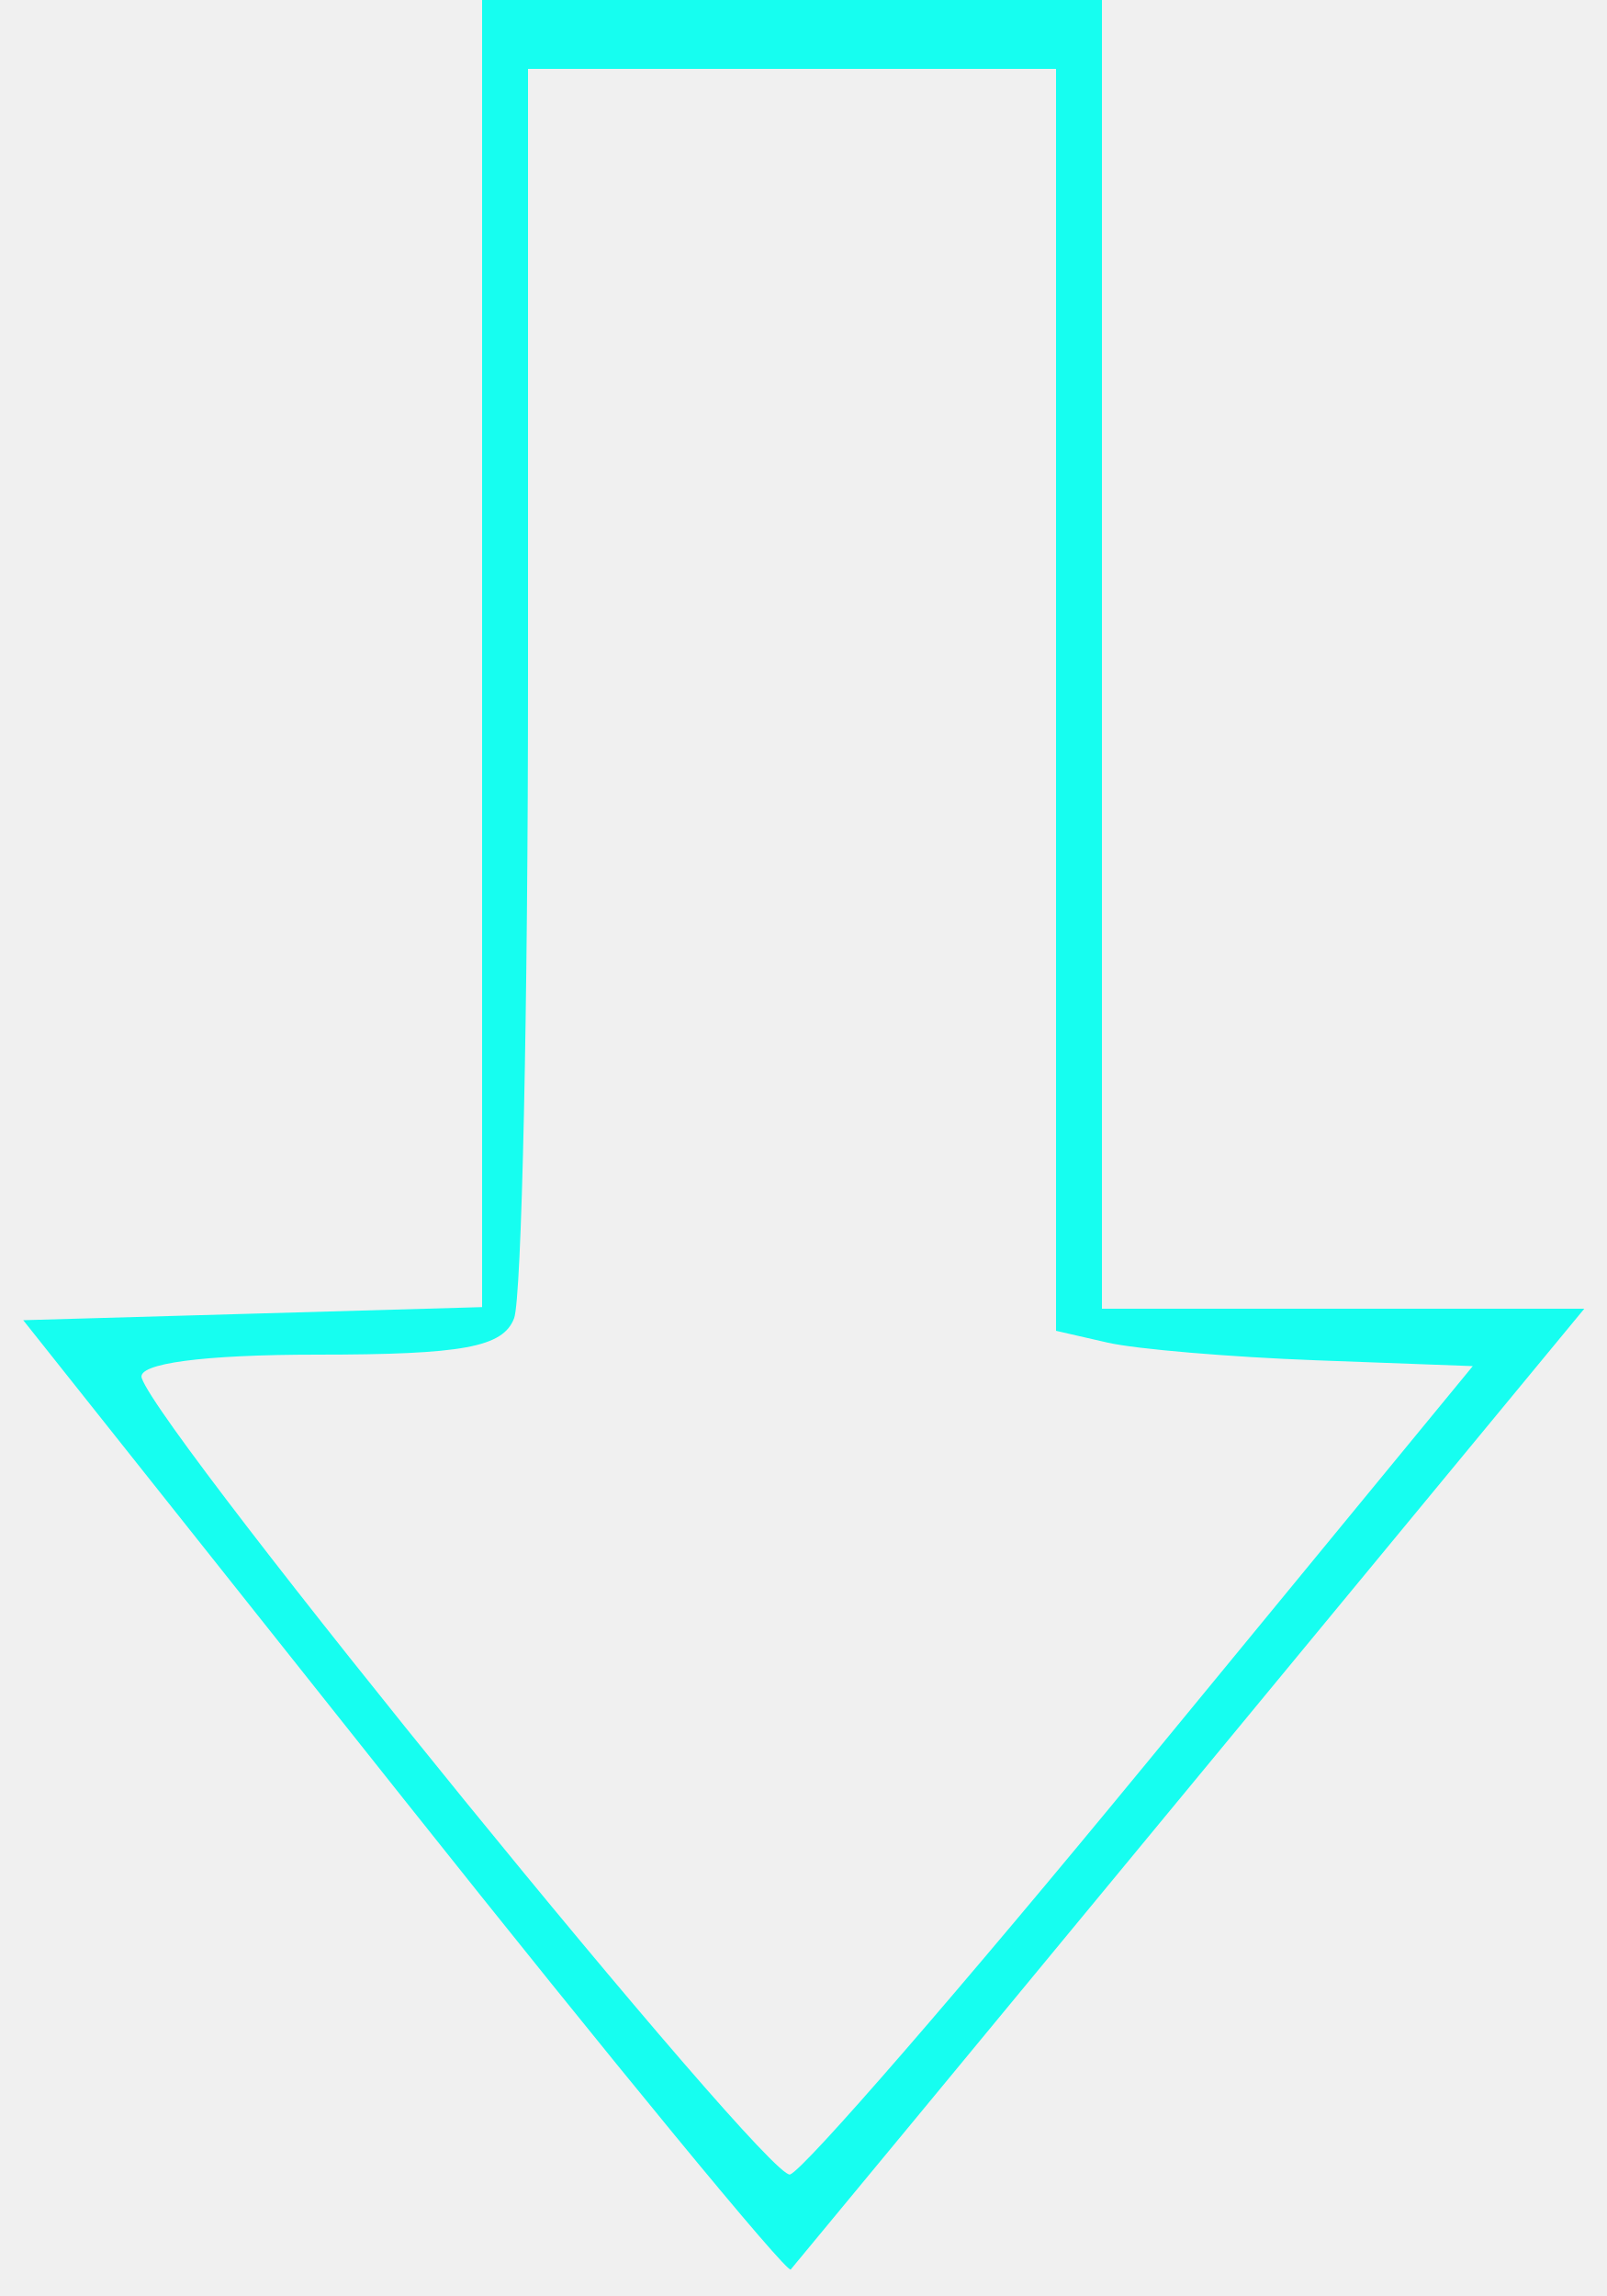
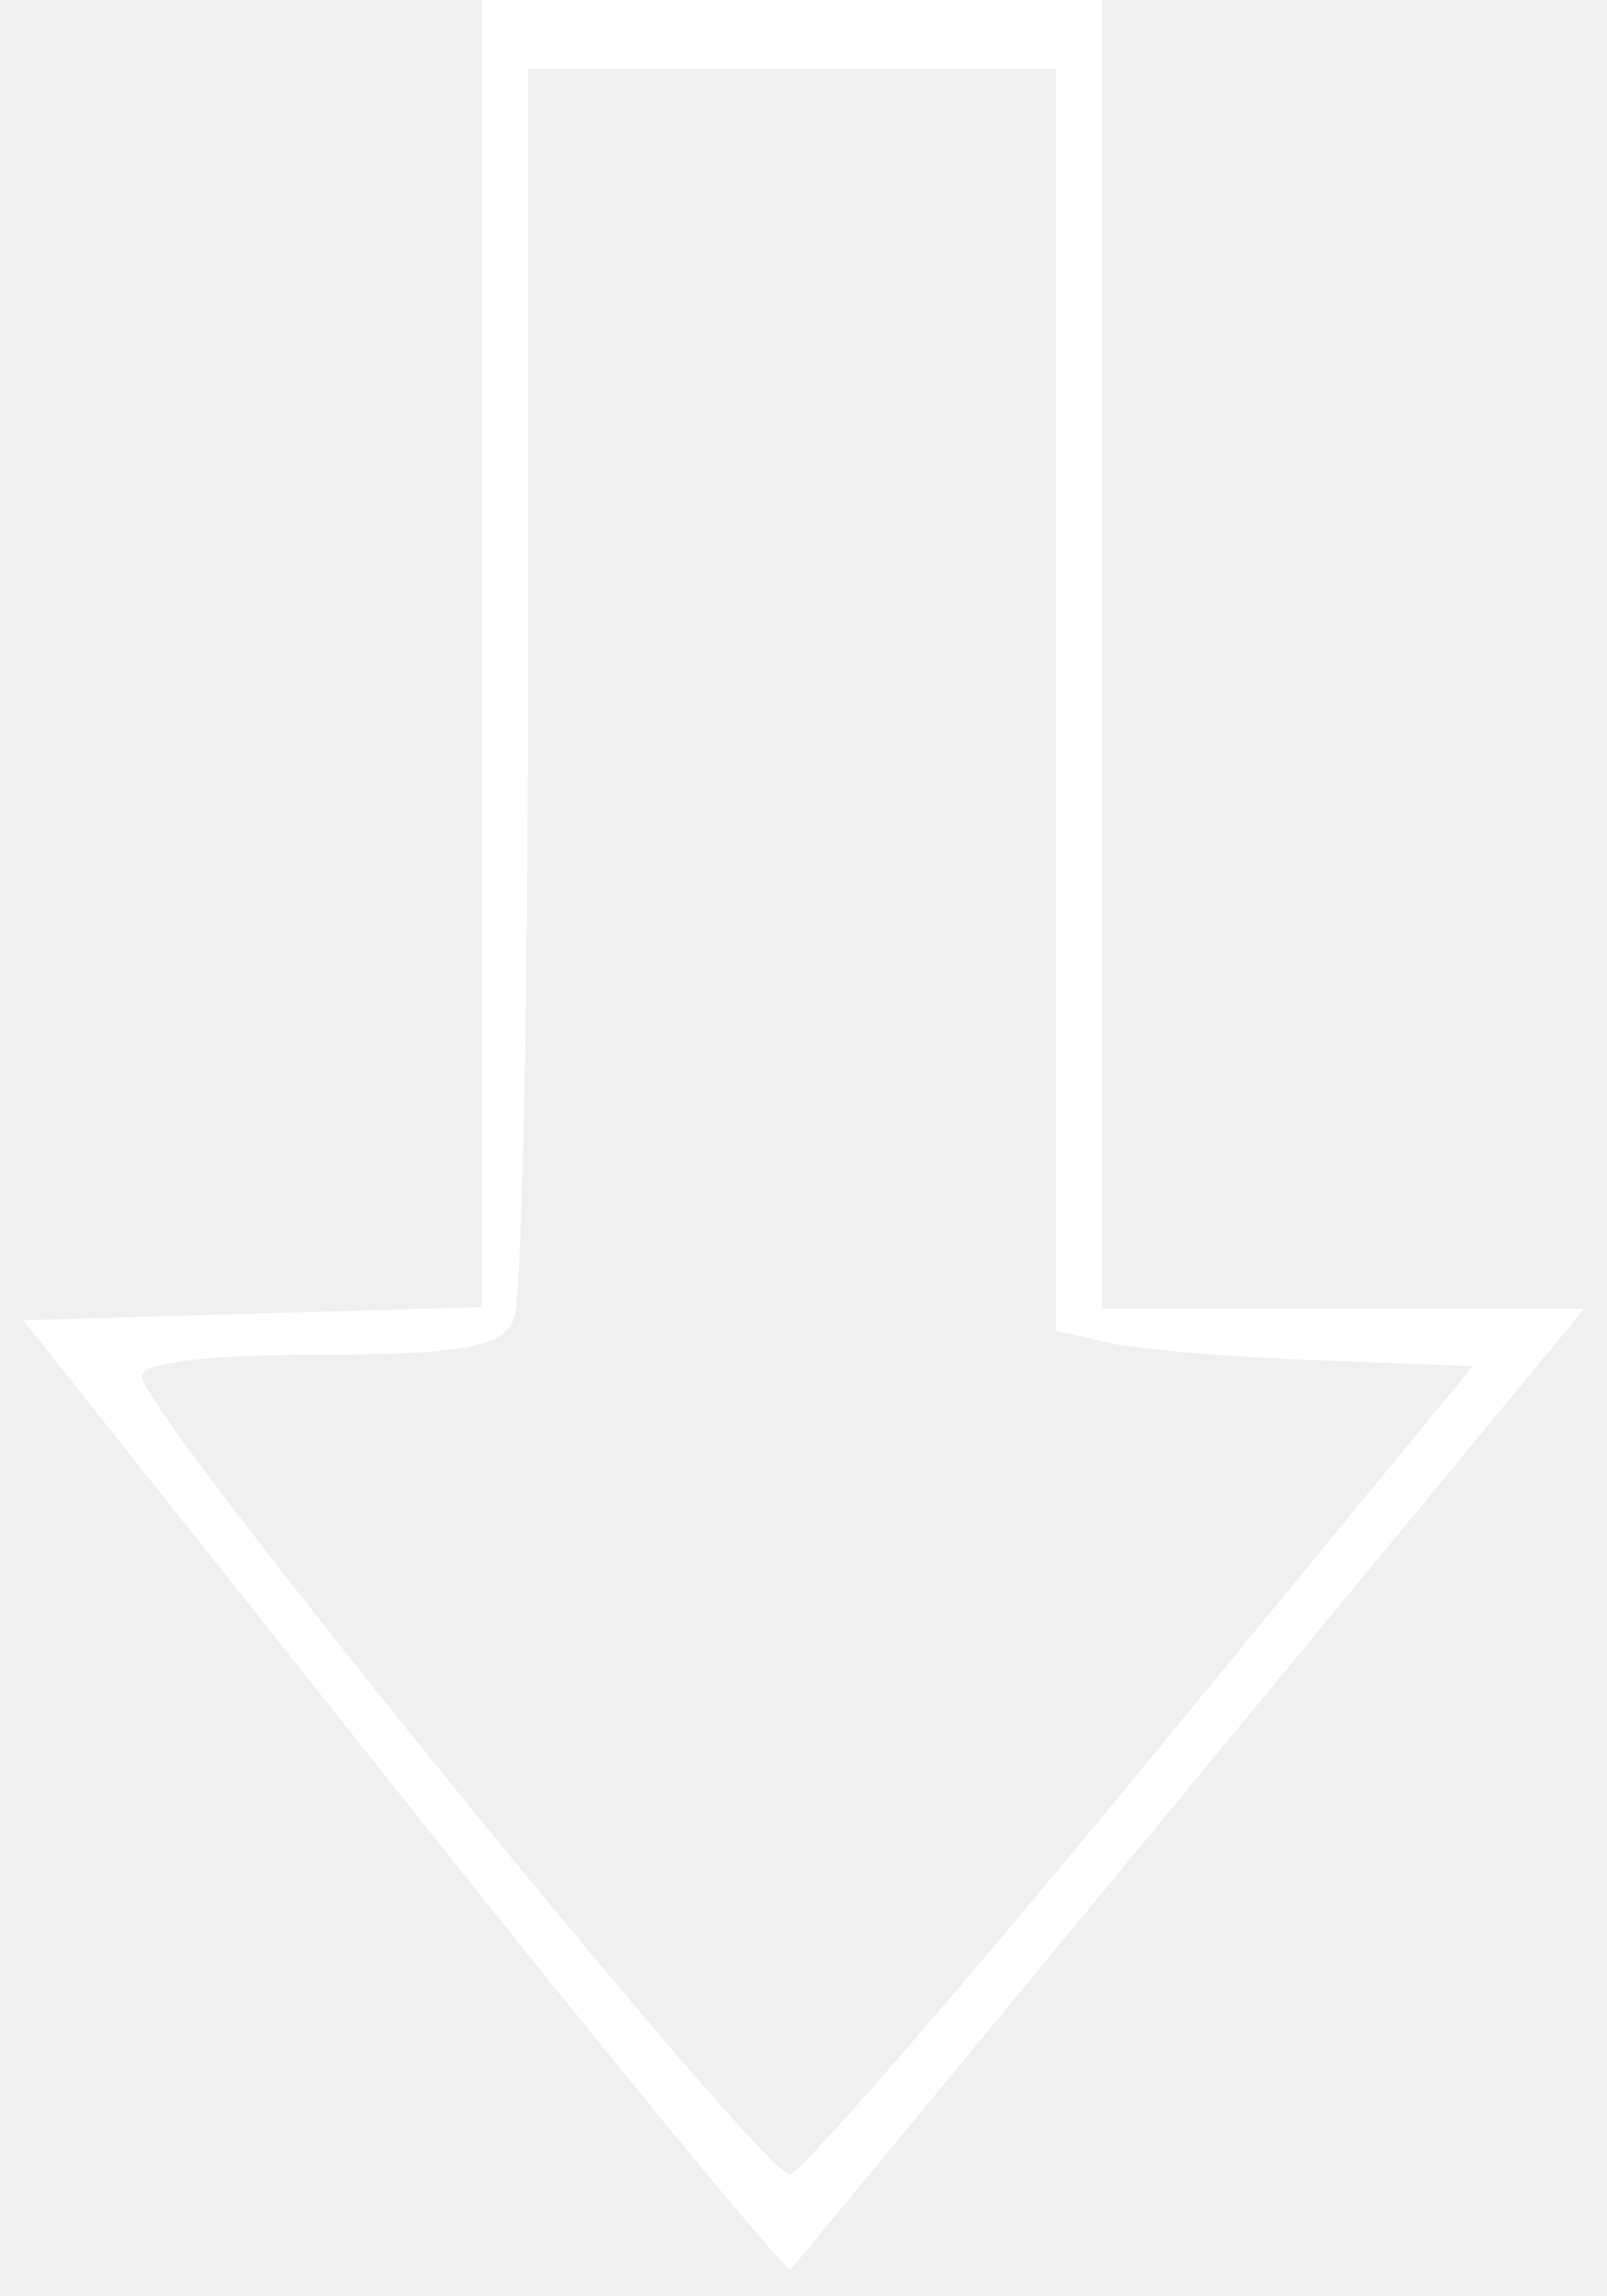
<svg xmlns="http://www.w3.org/2000/svg" version="1.1" id="svg30" width="70" height="100" viewBox="0 0 70 100">
  <defs id="defs34" />
  <g id="g3769" style="display:inline">
-     <path style="display:inline;fill:#16fef0" d="M 17.577,78.345 1.012,57.5 11.006,57.215 21,56.93 V 28.465 0 H 34.5 48 V 28.5 57 H 58.505 69.011 L 51.878,77.75 C 42.455,89.162 34.61,98.655 34.444,98.845 c -0.166,0.19 -7.756,-9.035 -16.867,-20.5 z M 49.827,76.929 64.153,59.5 57.327,59.246 C 53.572,59.106 49.487,58.76 48.25,58.477 L 46,57.962 V 30.481 3 H 34.5 23 v 26.418 c 0,14.53 -0.273,27.13 -0.607,28 C 21.91,58.678 20.161,59 13.81,59 c -4.964,0 -7.848,0.384 -7.637,1.017 0.846,2.537 27.275,35.001 28.241,34.69 0.598,-0.193 7.534,-8.193 15.413,-17.779 z" id="path3773" />
+     <path style="display:inline;fill:#ffffff" d="M 17.577,78.345 1.012,57.5 11.006,57.215 21,56.93 V 28.465 0 H 34.5 48 V 28.5 57 H 58.505 69.011 L 51.878,77.75 C 42.455,89.162 34.61,98.655 34.444,98.845 c -0.166,0.19 -7.756,-9.035 -16.867,-20.5 z M 49.827,76.929 64.153,59.5 57.327,59.246 C 53.572,59.106 49.487,58.76 48.25,58.477 L 46,57.962 V 30.481 3 H 34.5 23 v 26.418 c 0,14.53 -0.273,27.13 -0.607,28 C 21.91,58.678 20.161,59 13.81,59 c -4.964,0 -7.848,0.384 -7.637,1.017 0.846,2.537 27.275,35.001 28.241,34.69 0.598,-0.193 7.534,-8.193 15.413,-17.779 z" id="path3773" />
  </g>
</svg>
